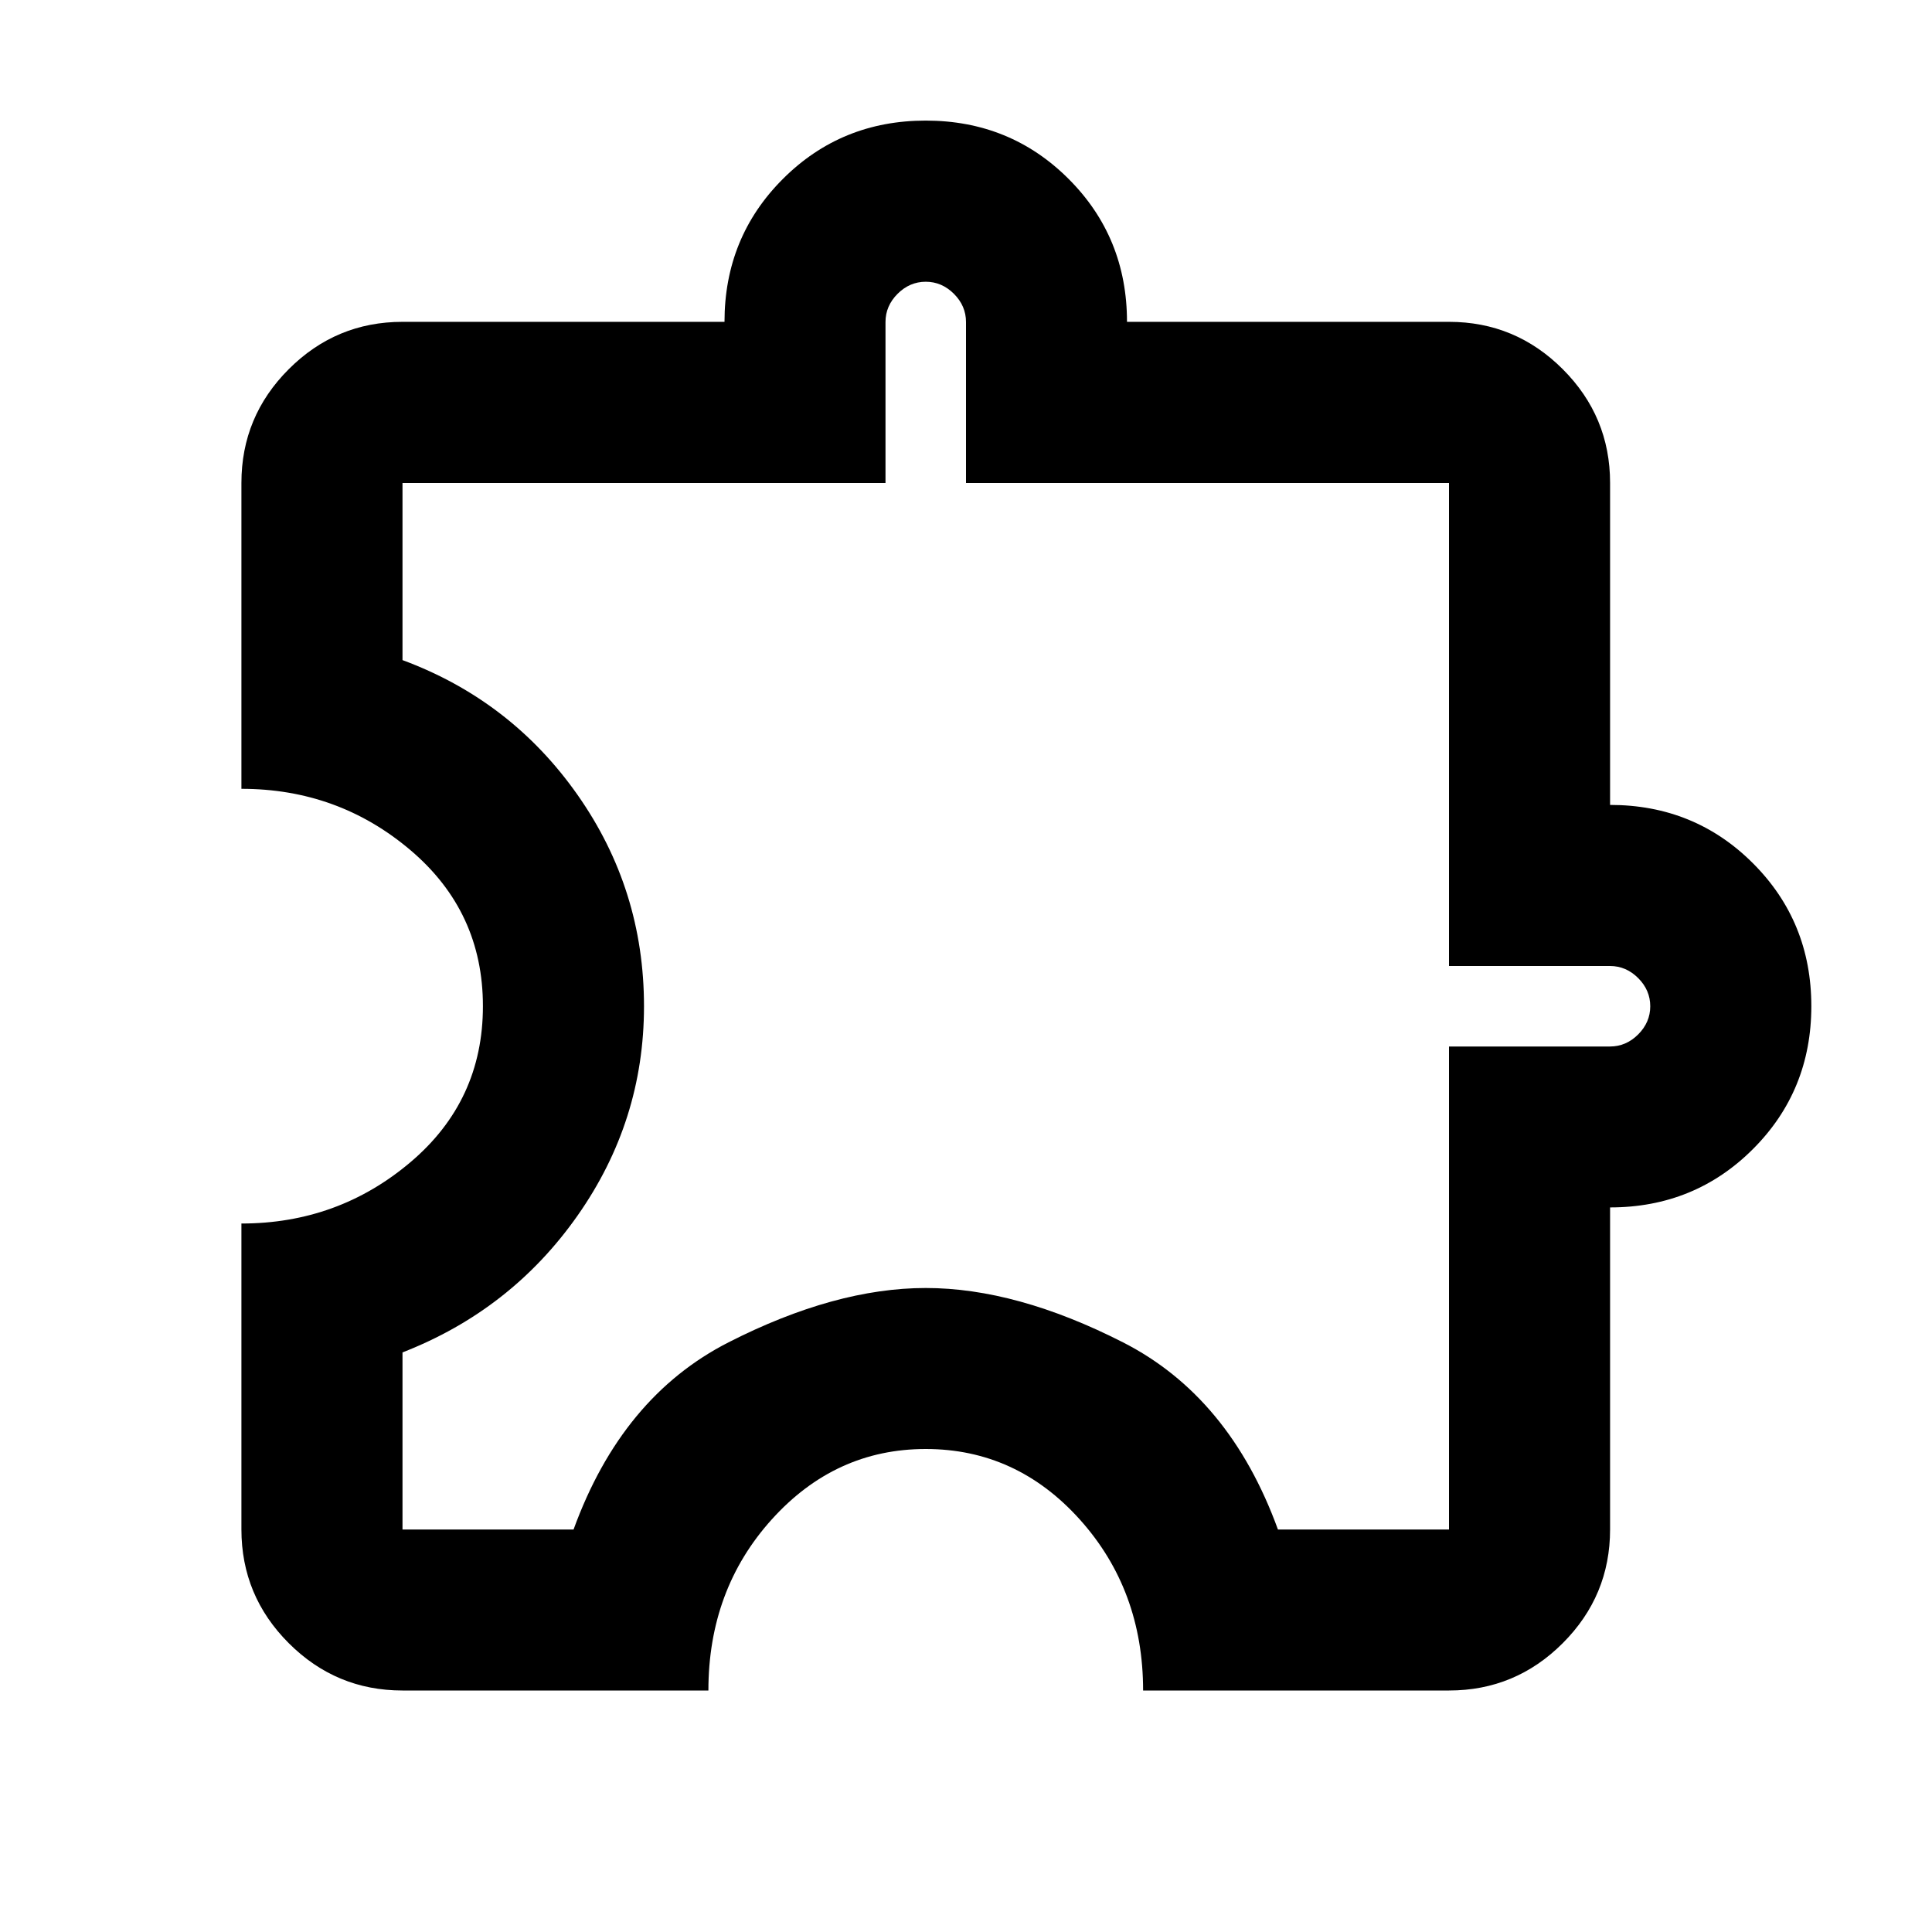
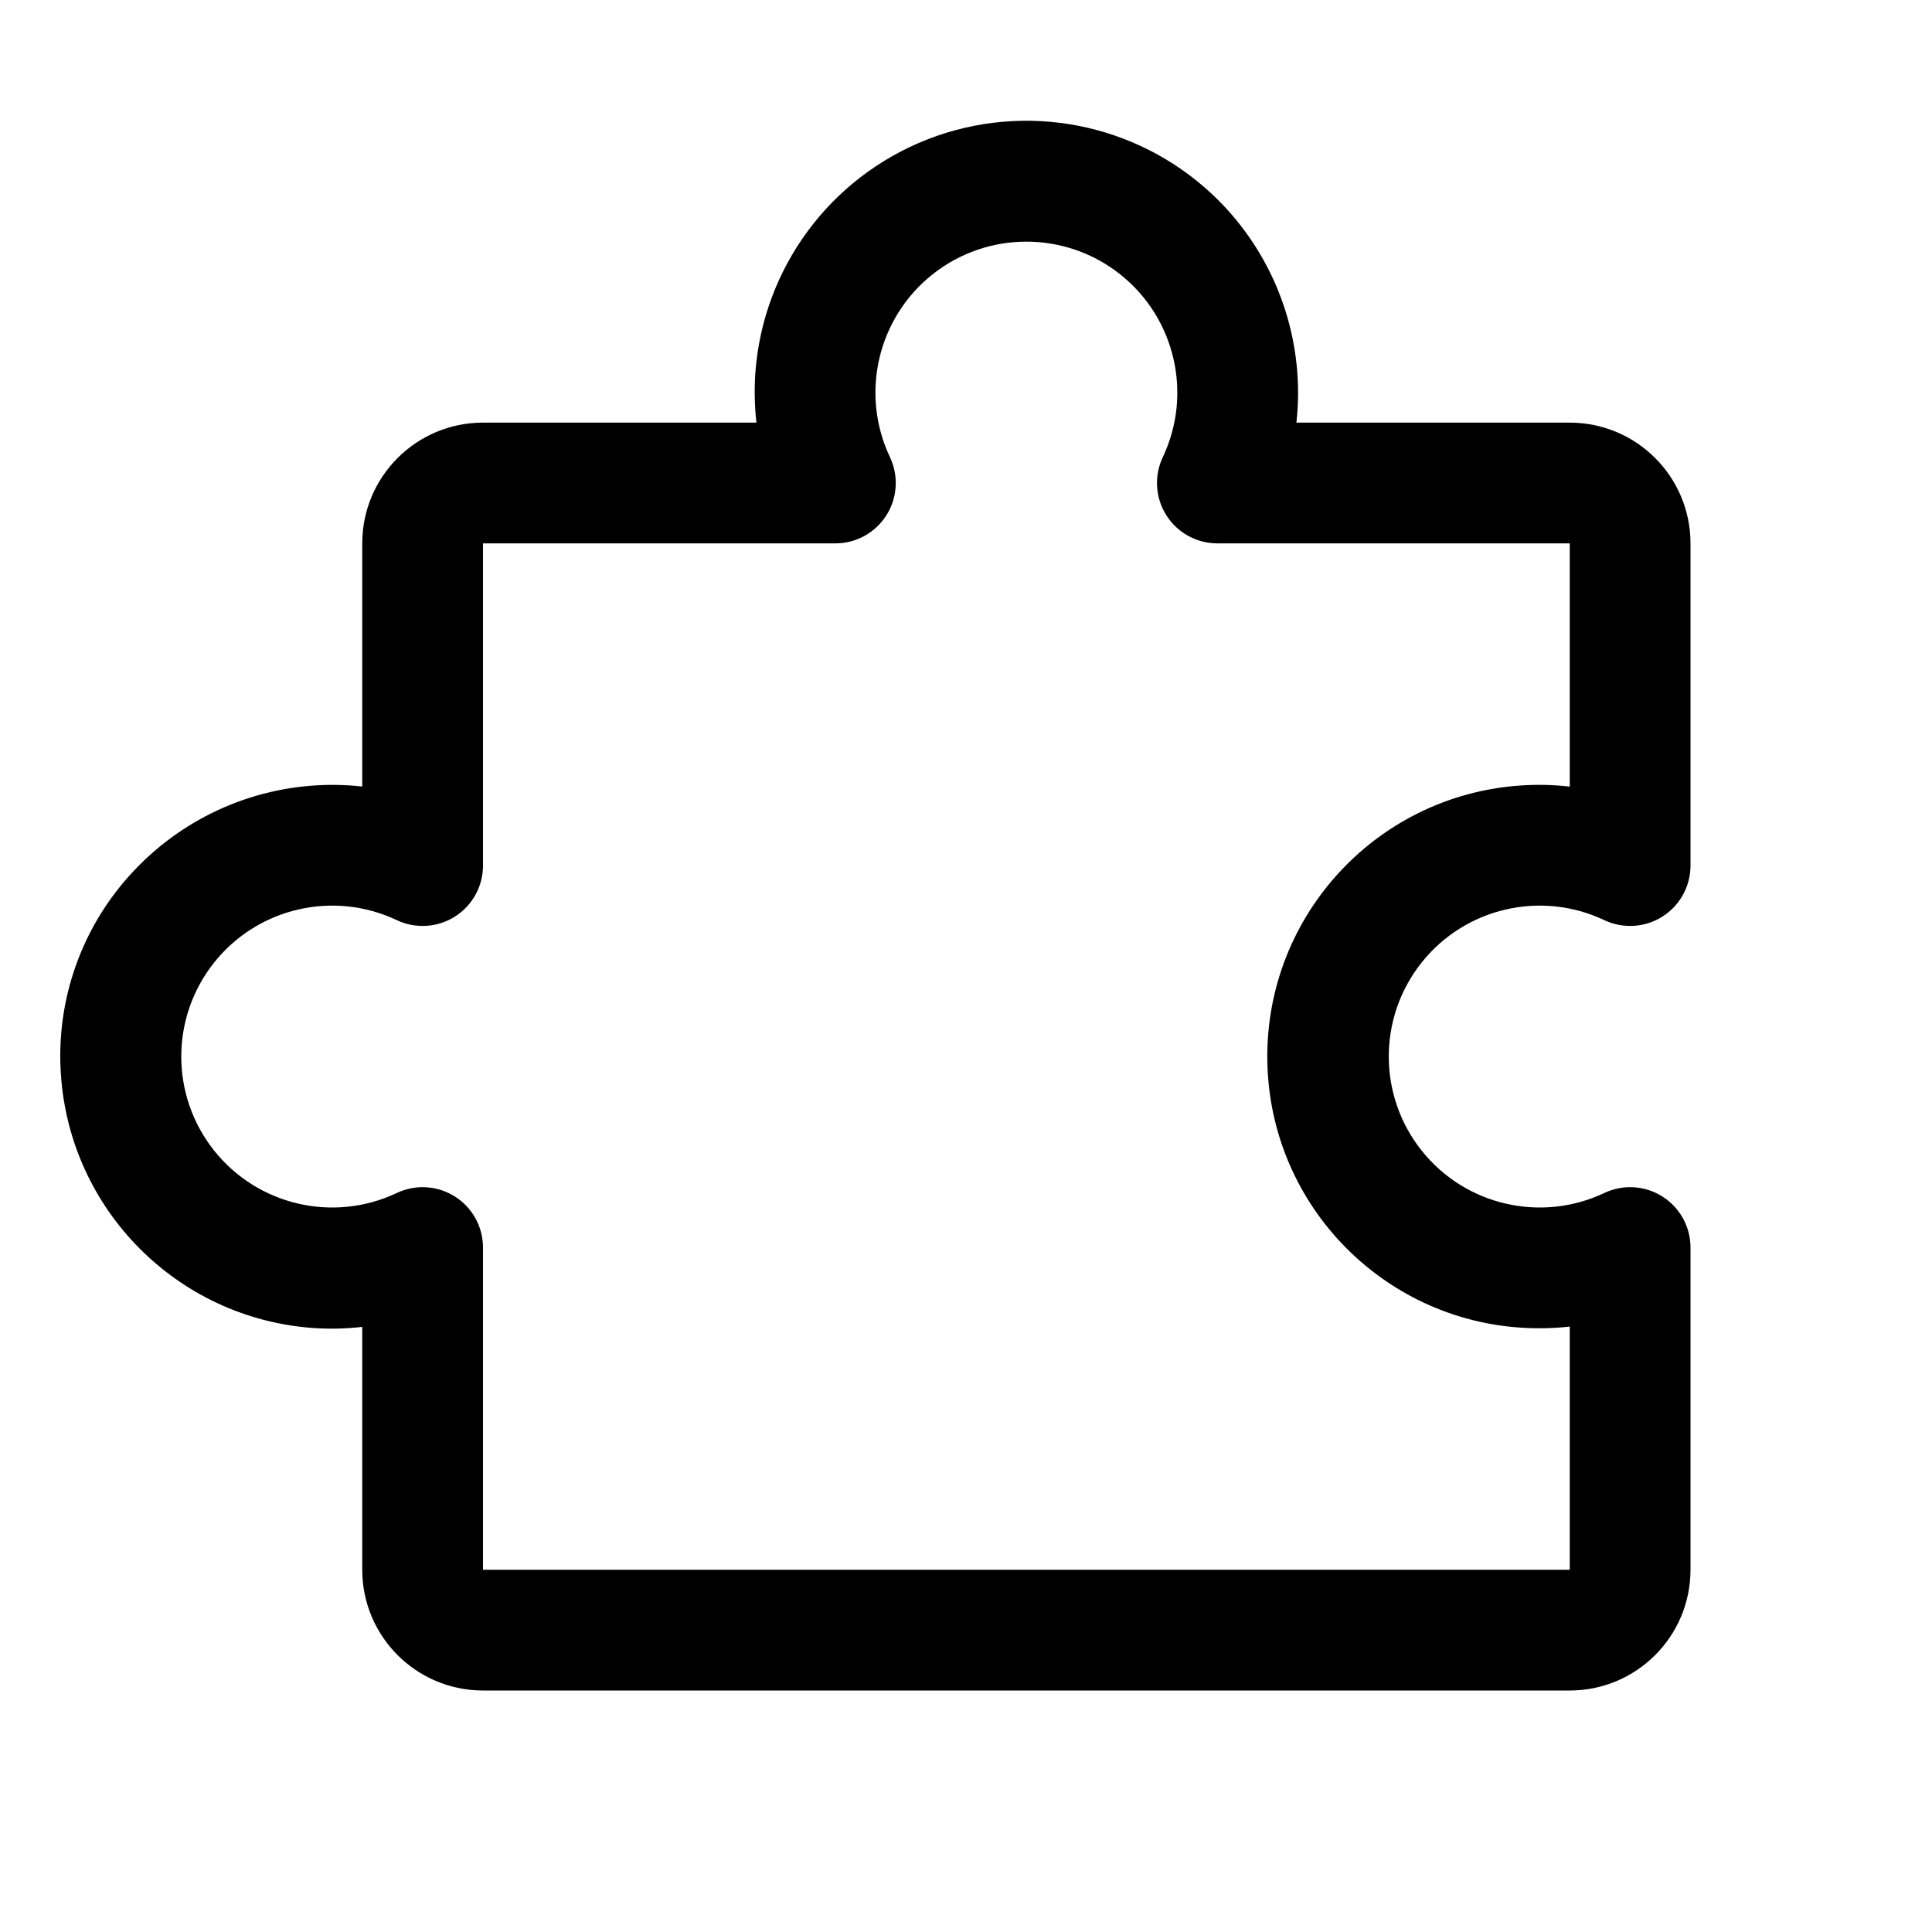
- <svg xmlns="http://www.w3.org/2000/svg" viewBox="0 0 24 24">
-   <path d="m8.8 21h-3.8c-.55 0-1.021-.196-1.413-.588s-.588-.863-.588-1.413v-3.8c.8 0 1.5-.254 2.1-.762s.9-1.154.9-1.938-.3-1.429-.9-1.938-1.3-.762-2.1-.762v-3.8c0-.55.196-1.021.588-1.413s.863-.588 1.413-.588h4c0-.7.242-1.292.725-1.775.483-.483 1.075-.725 1.775-.725s1.292.242 1.775.725.725 1.075.725 1.775h4c.55 0 1.021.196 1.413.588s.588.863.588 1.413v4c.7 0 1.292.242 1.775.725s.725 1.075.725 1.775-.242 1.292-.725 1.775-1.075.725-1.775.725v4c0 .55-.196 1.021-.588 1.413s-.863.588-1.413.588h-3.8c0-.833-.263-1.542-.787-2.125s-1.163-.875-1.913-.875-1.387.292-1.913.875-.787 1.292-.787 2.125zm-3.8-2h2.125c.4-1.1 1.042-1.875 1.925-2.325s1.7-.675 2.45-.675 1.567.225 2.45.675 1.525 1.225 1.925 2.325h2.125v-6h2c.133 0 .25-.05.35-.15s.15-.217.15-.35-.05-.25-.15-.35-.217-.15-.35-.15h-2v-6h-6v-2c0-.133-.05-.25-.15-.35s-.217-.15-.35-.15-.25.05-.35.15-.15.217-.15.35v2h-6v2.2c.9.333 1.625.892 2.175 1.675.55.783.825 1.658.825 2.625 0 .95-.275 1.817-.825 2.6s-1.275 1.35-2.175 1.7z" />
+ <svg xmlns="http://www.w3.org/2000/svg" viewBox="0 0 24 24" fill="currentColor">
+   <g transform="scale(0.09375)">
+     <path d="M220.27,158.54a8,8,0,0,0-7.7-.46,20,20,0,1,1,0-36.16A8,8,0,0,0,224,114.69V72a16,16,0,0,0-16-16H171.78a35.36,35.36,0,0,0,.22-4,36.11,36.11,0,0,0-11.36-26.24,36,36,0,0,0-60.55,23.62,36.56,36.56,0,0,0,.14,6.62H64A16,16,0,0,0,48,72v32.22a35.36,35.36,0,0,0-4-.22,36.12,36.12,0,0,0-26.24,11.36,35.7,35.7,0,0,0-9.69,27,36.08,36.08,0,0,0,33.31,33.6,35.68,35.68,0,0,0,6.62-.14V208a16,16,0,0,0,16,16H208a16,16,0,0,0,16-16V165.31A8,8,0,0,0,220.27,158.54ZM208,208H64V165.31a8,8,0,0,0-11.43-7.23,20,20,0,1,1,0-36.16A8,8,0,0,0,64,114.69V72h46.69a8,8,0,0,0,7.23-11.43,20,20,0,1,1,36.16,0A8,8,0,0,0,161.31,72H208v32.23a35.68,35.68,0,0,0-6.62-.14A36,36,0,0,0,204,176a35.36,35.36,0,0,0,4-.22Z" />
+   </g>
</svg>
